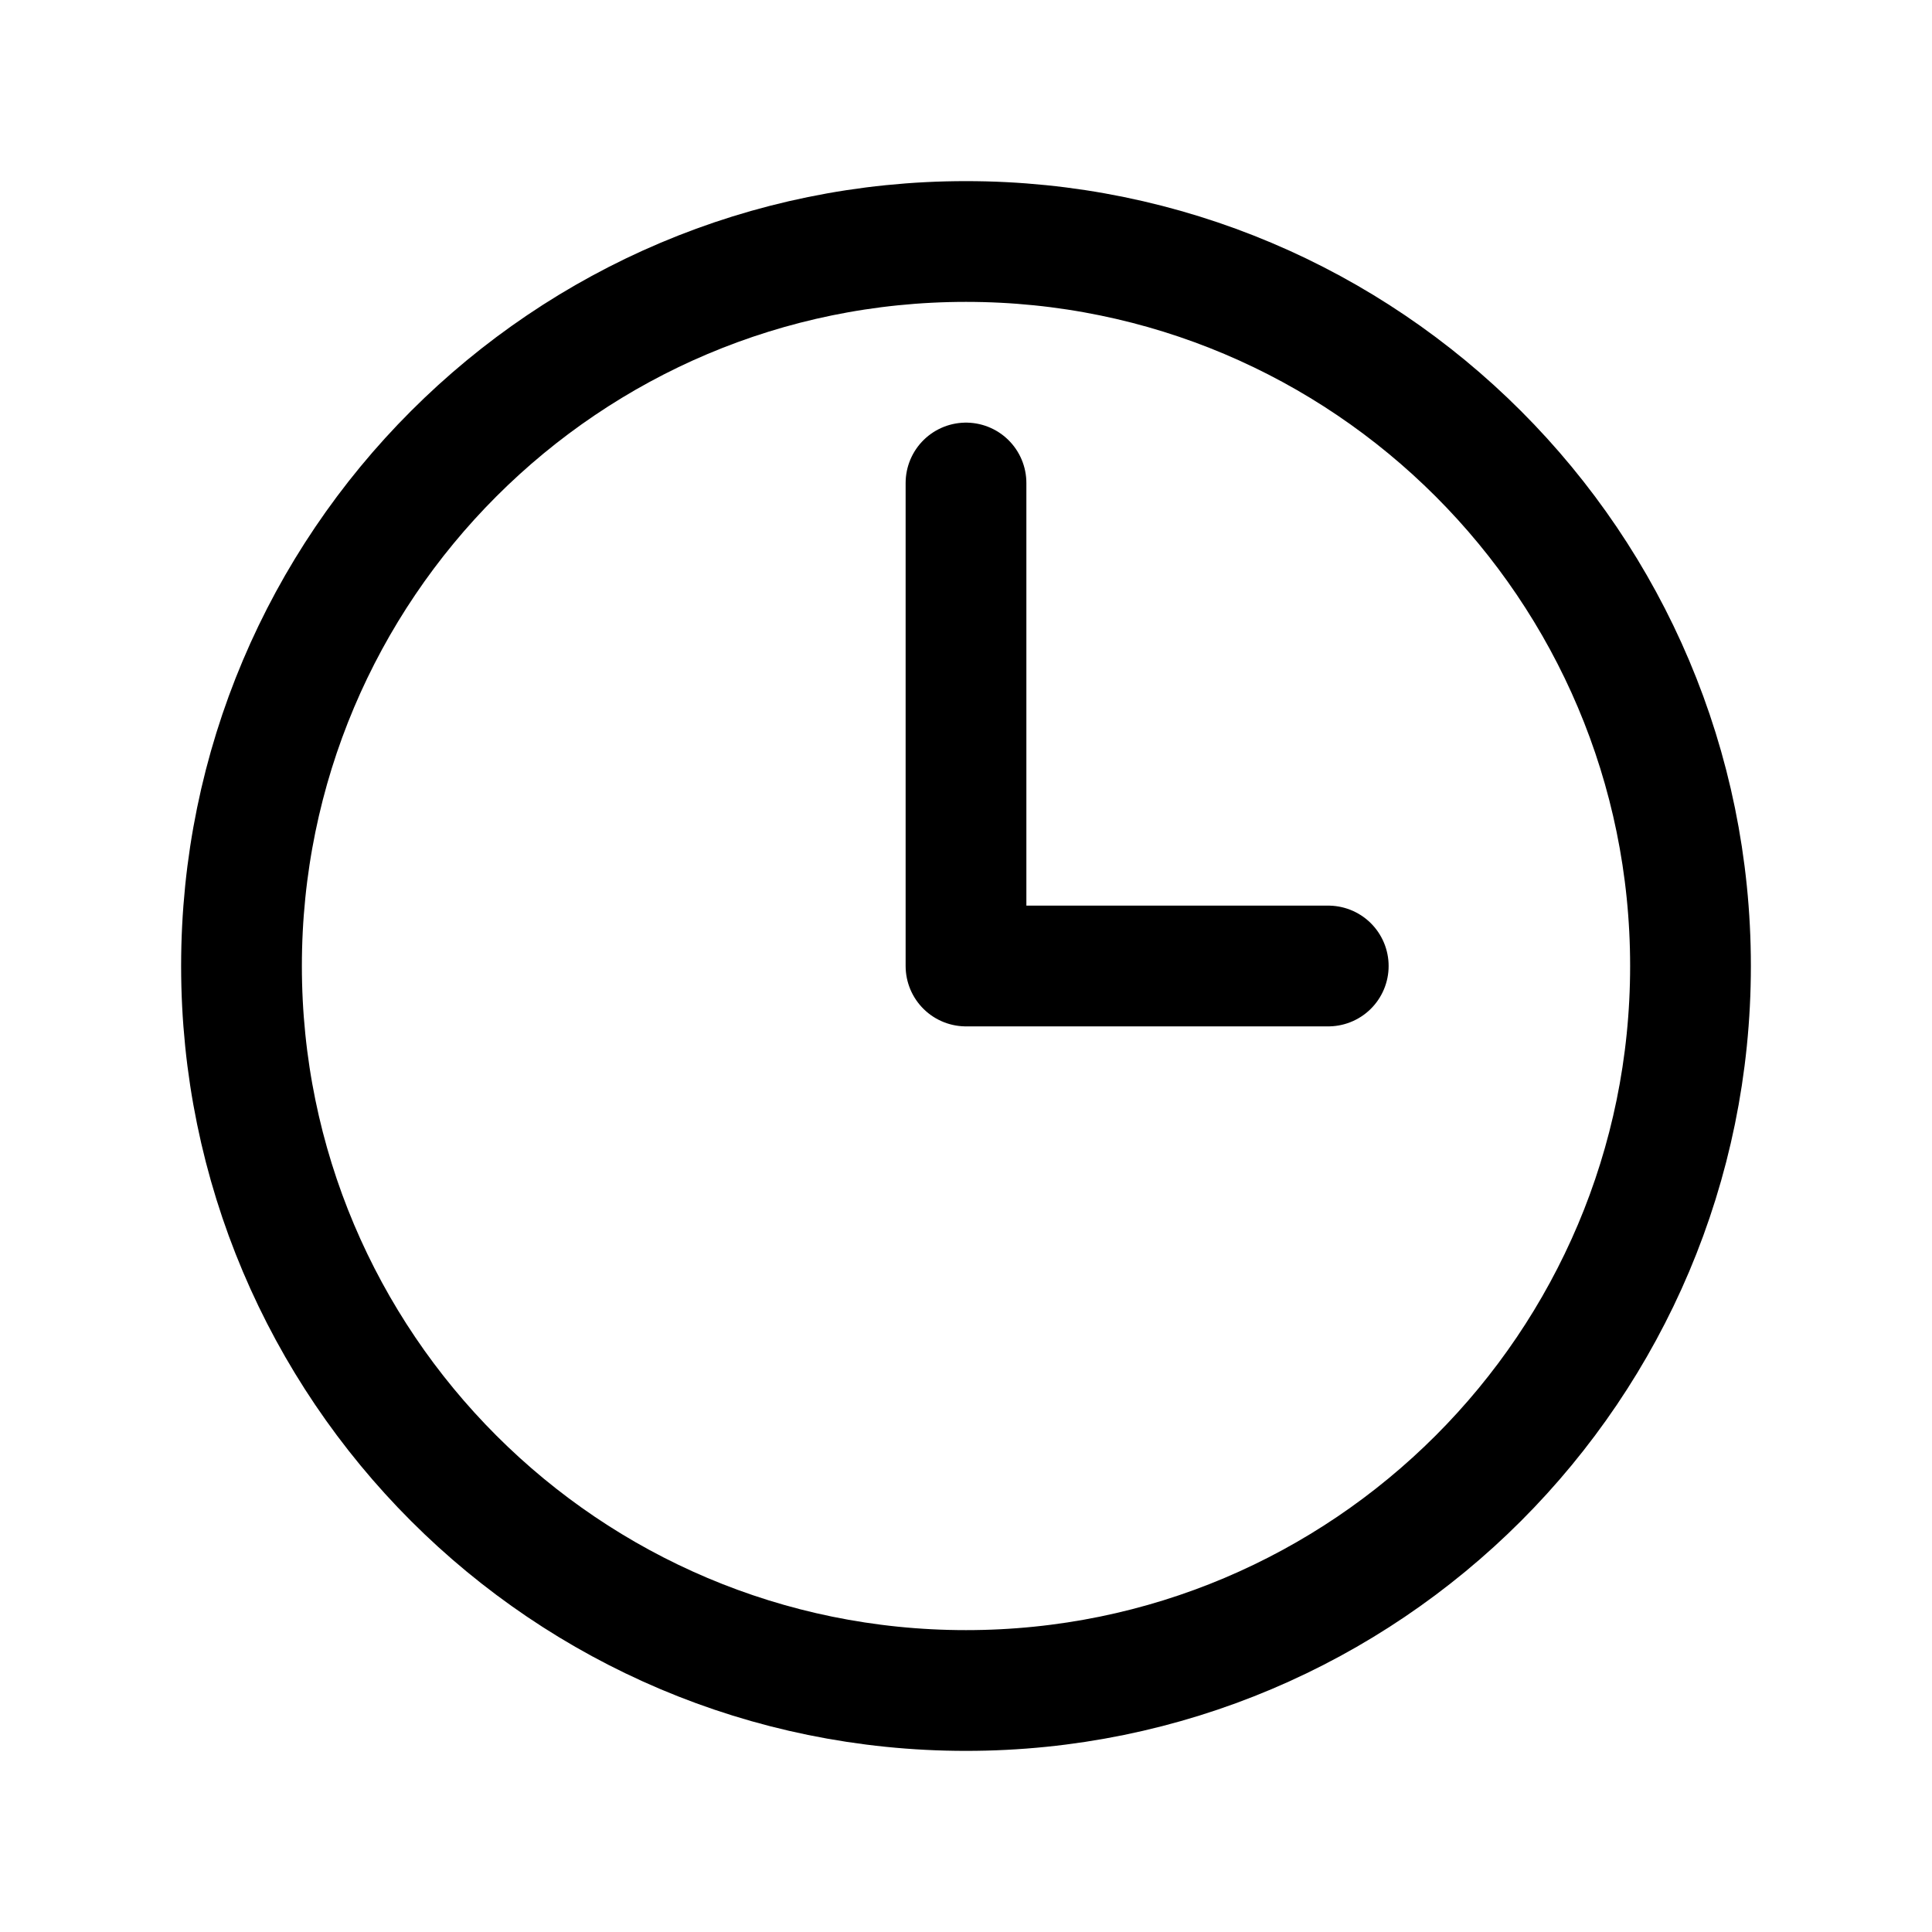
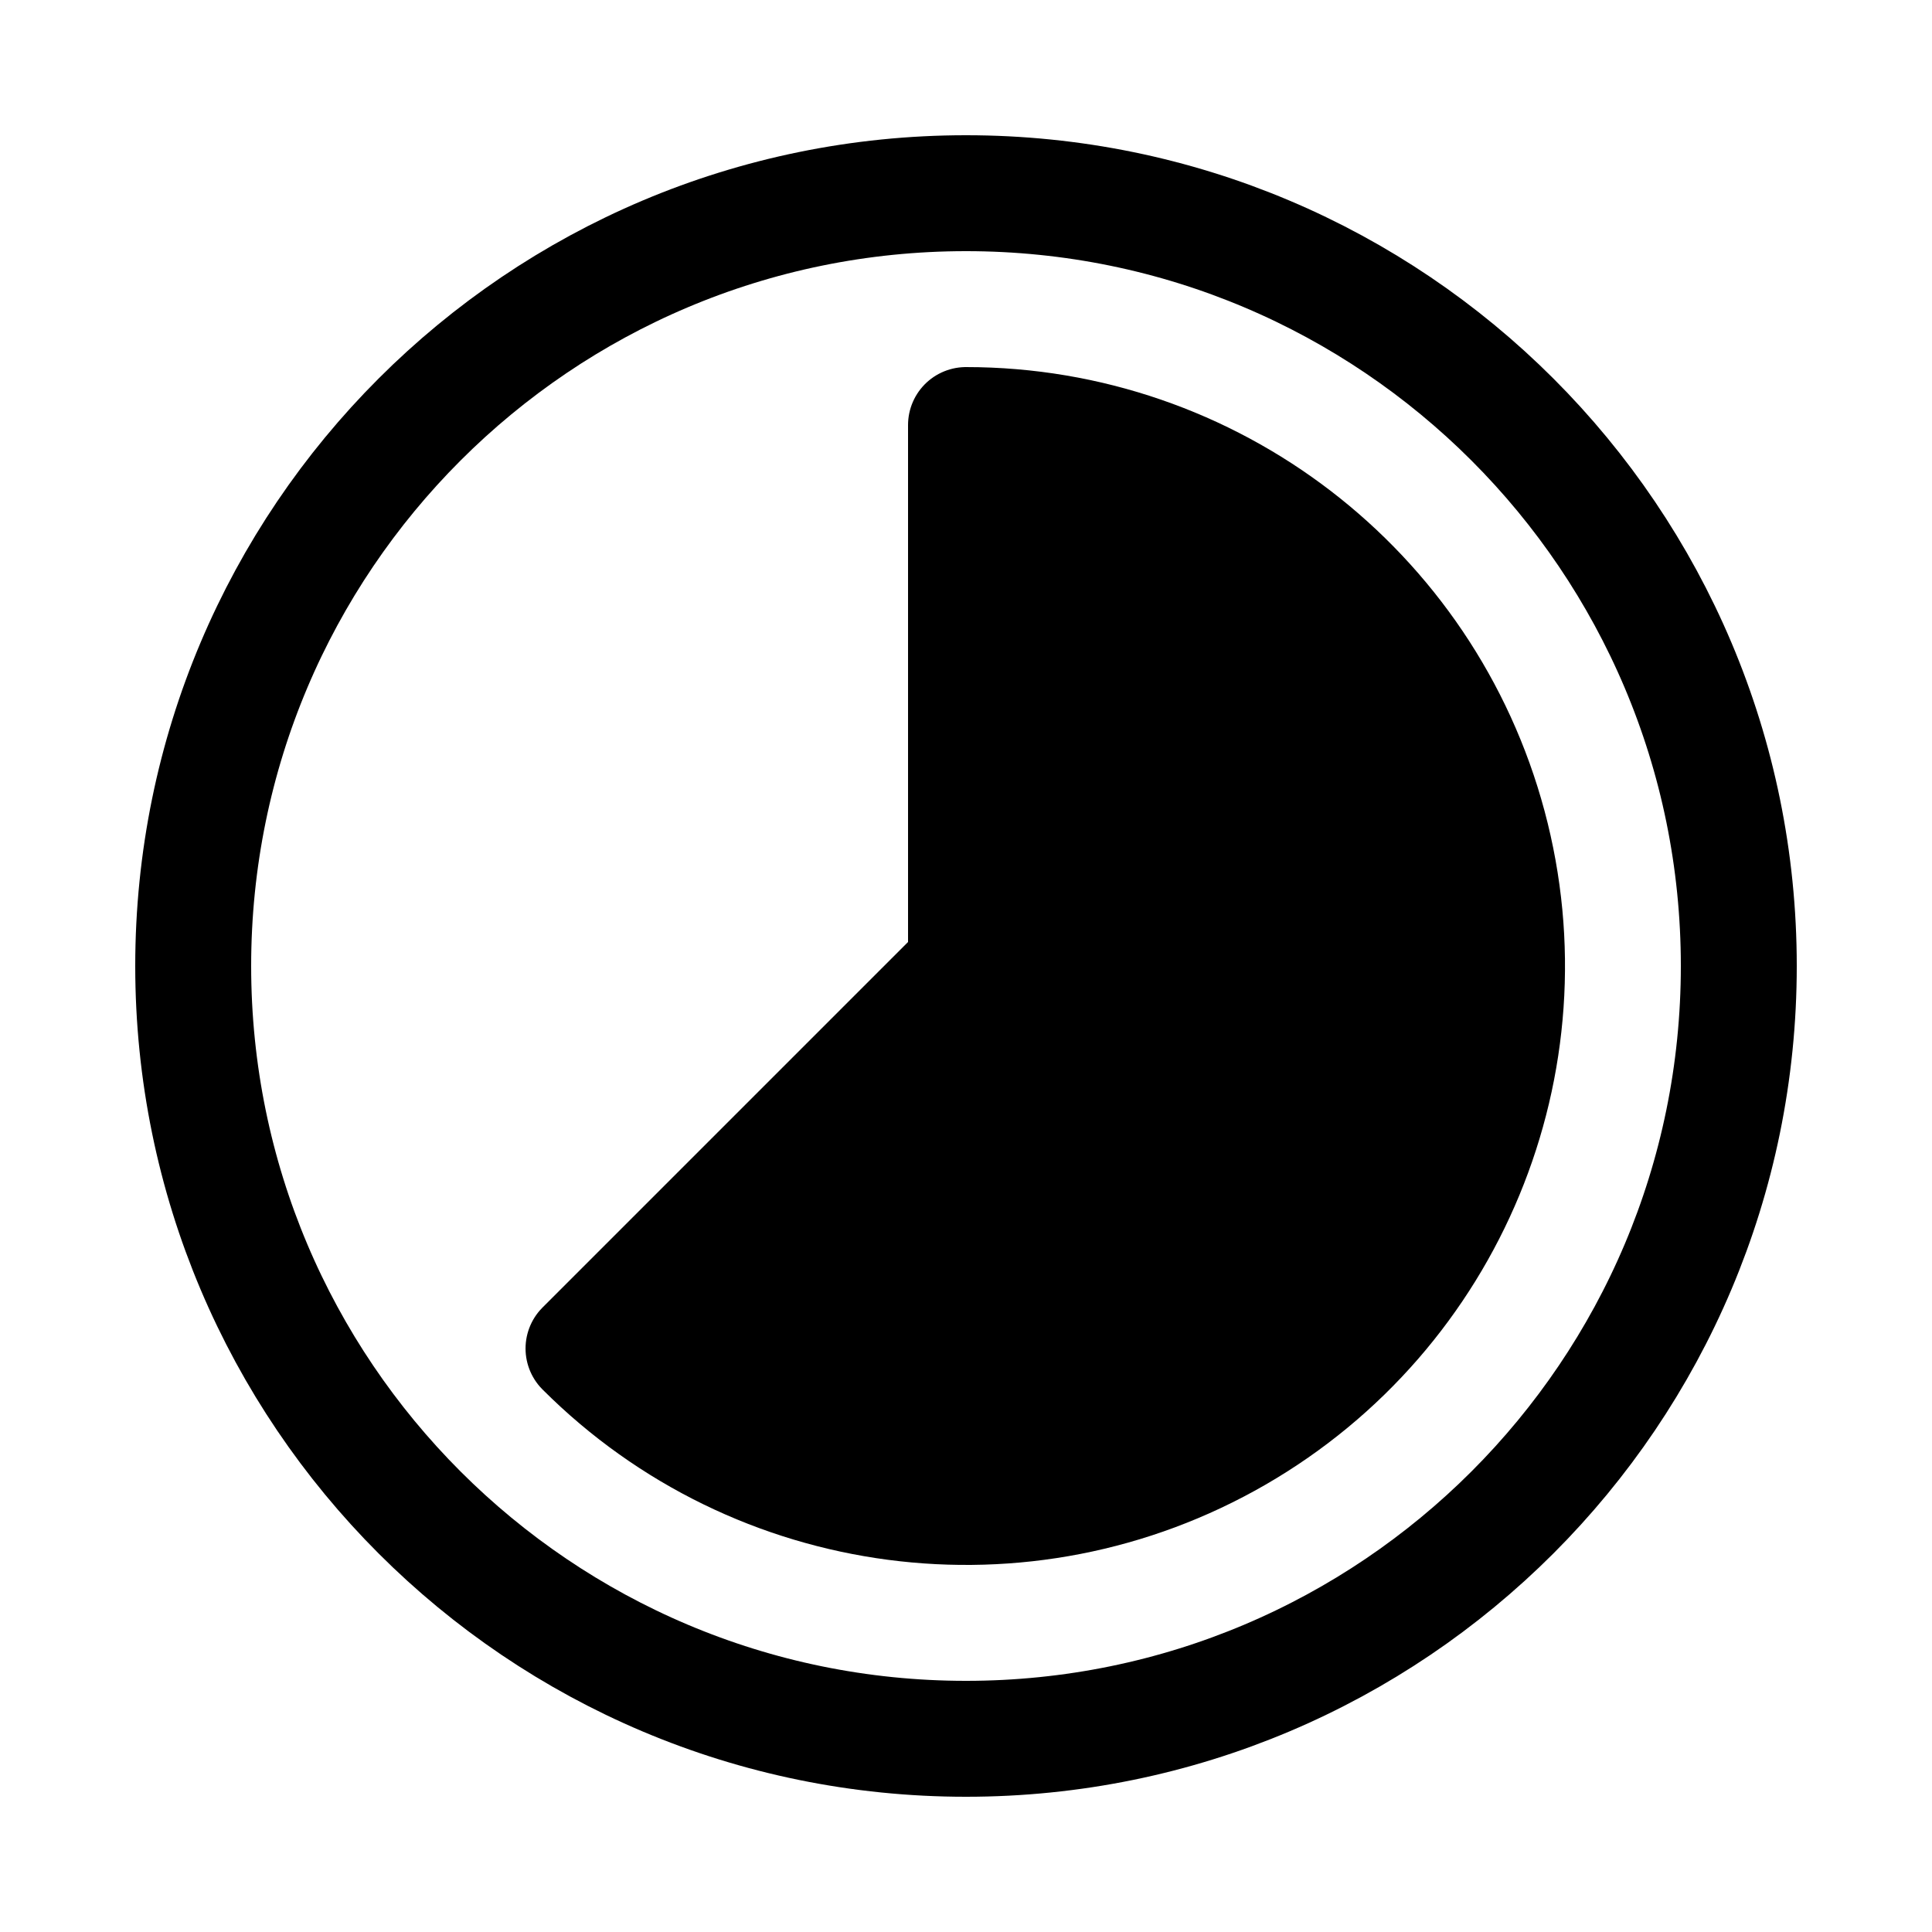
- <svg xmlns="http://www.w3.org/2000/svg" fill="none" viewBox="0 0 24 24" stroke-width="1.5" stroke="currentColor" class="size-6">
-   <path stroke-linecap="round" stroke-linejoin="round" d="M12 6v6h4.5m4.5 0a9 9 0 1 1-18 0 9 9 0 0 1 18 0Z" />
+ <svg xmlns="http://www.w3.org/2000/svg" width="50mm" height="50mm" viewBox="0 0 50 50" version="1.1" id="svg1">
+   <defs id="defs1">
+     <linearGradient id="swatch1">
+       <stop style="stop-color:#000000;stop-opacity:1;" offset="0" id="stop1" />
+     </linearGradient>
+   </defs>
+   <g id="layer1">
+     <ellipse style="fill:none;stroke:#000000;stroke-width:3;stroke-linecap:round;stroke-linejoin:round" id="path1" cx="25" cy="25" rx="20" ry="20" />
+     <path style="fill:#000000;fill-opacity:1;stroke:#000000;stroke-width:3;stroke-linecap:round;stroke-linejoin:round;stroke-opacity:1" d="m 25,11 A 14,14,225,1,1,15.101,34.899 L 25,25 L 25,11" id="path3" />
+   </g>
</svg>
